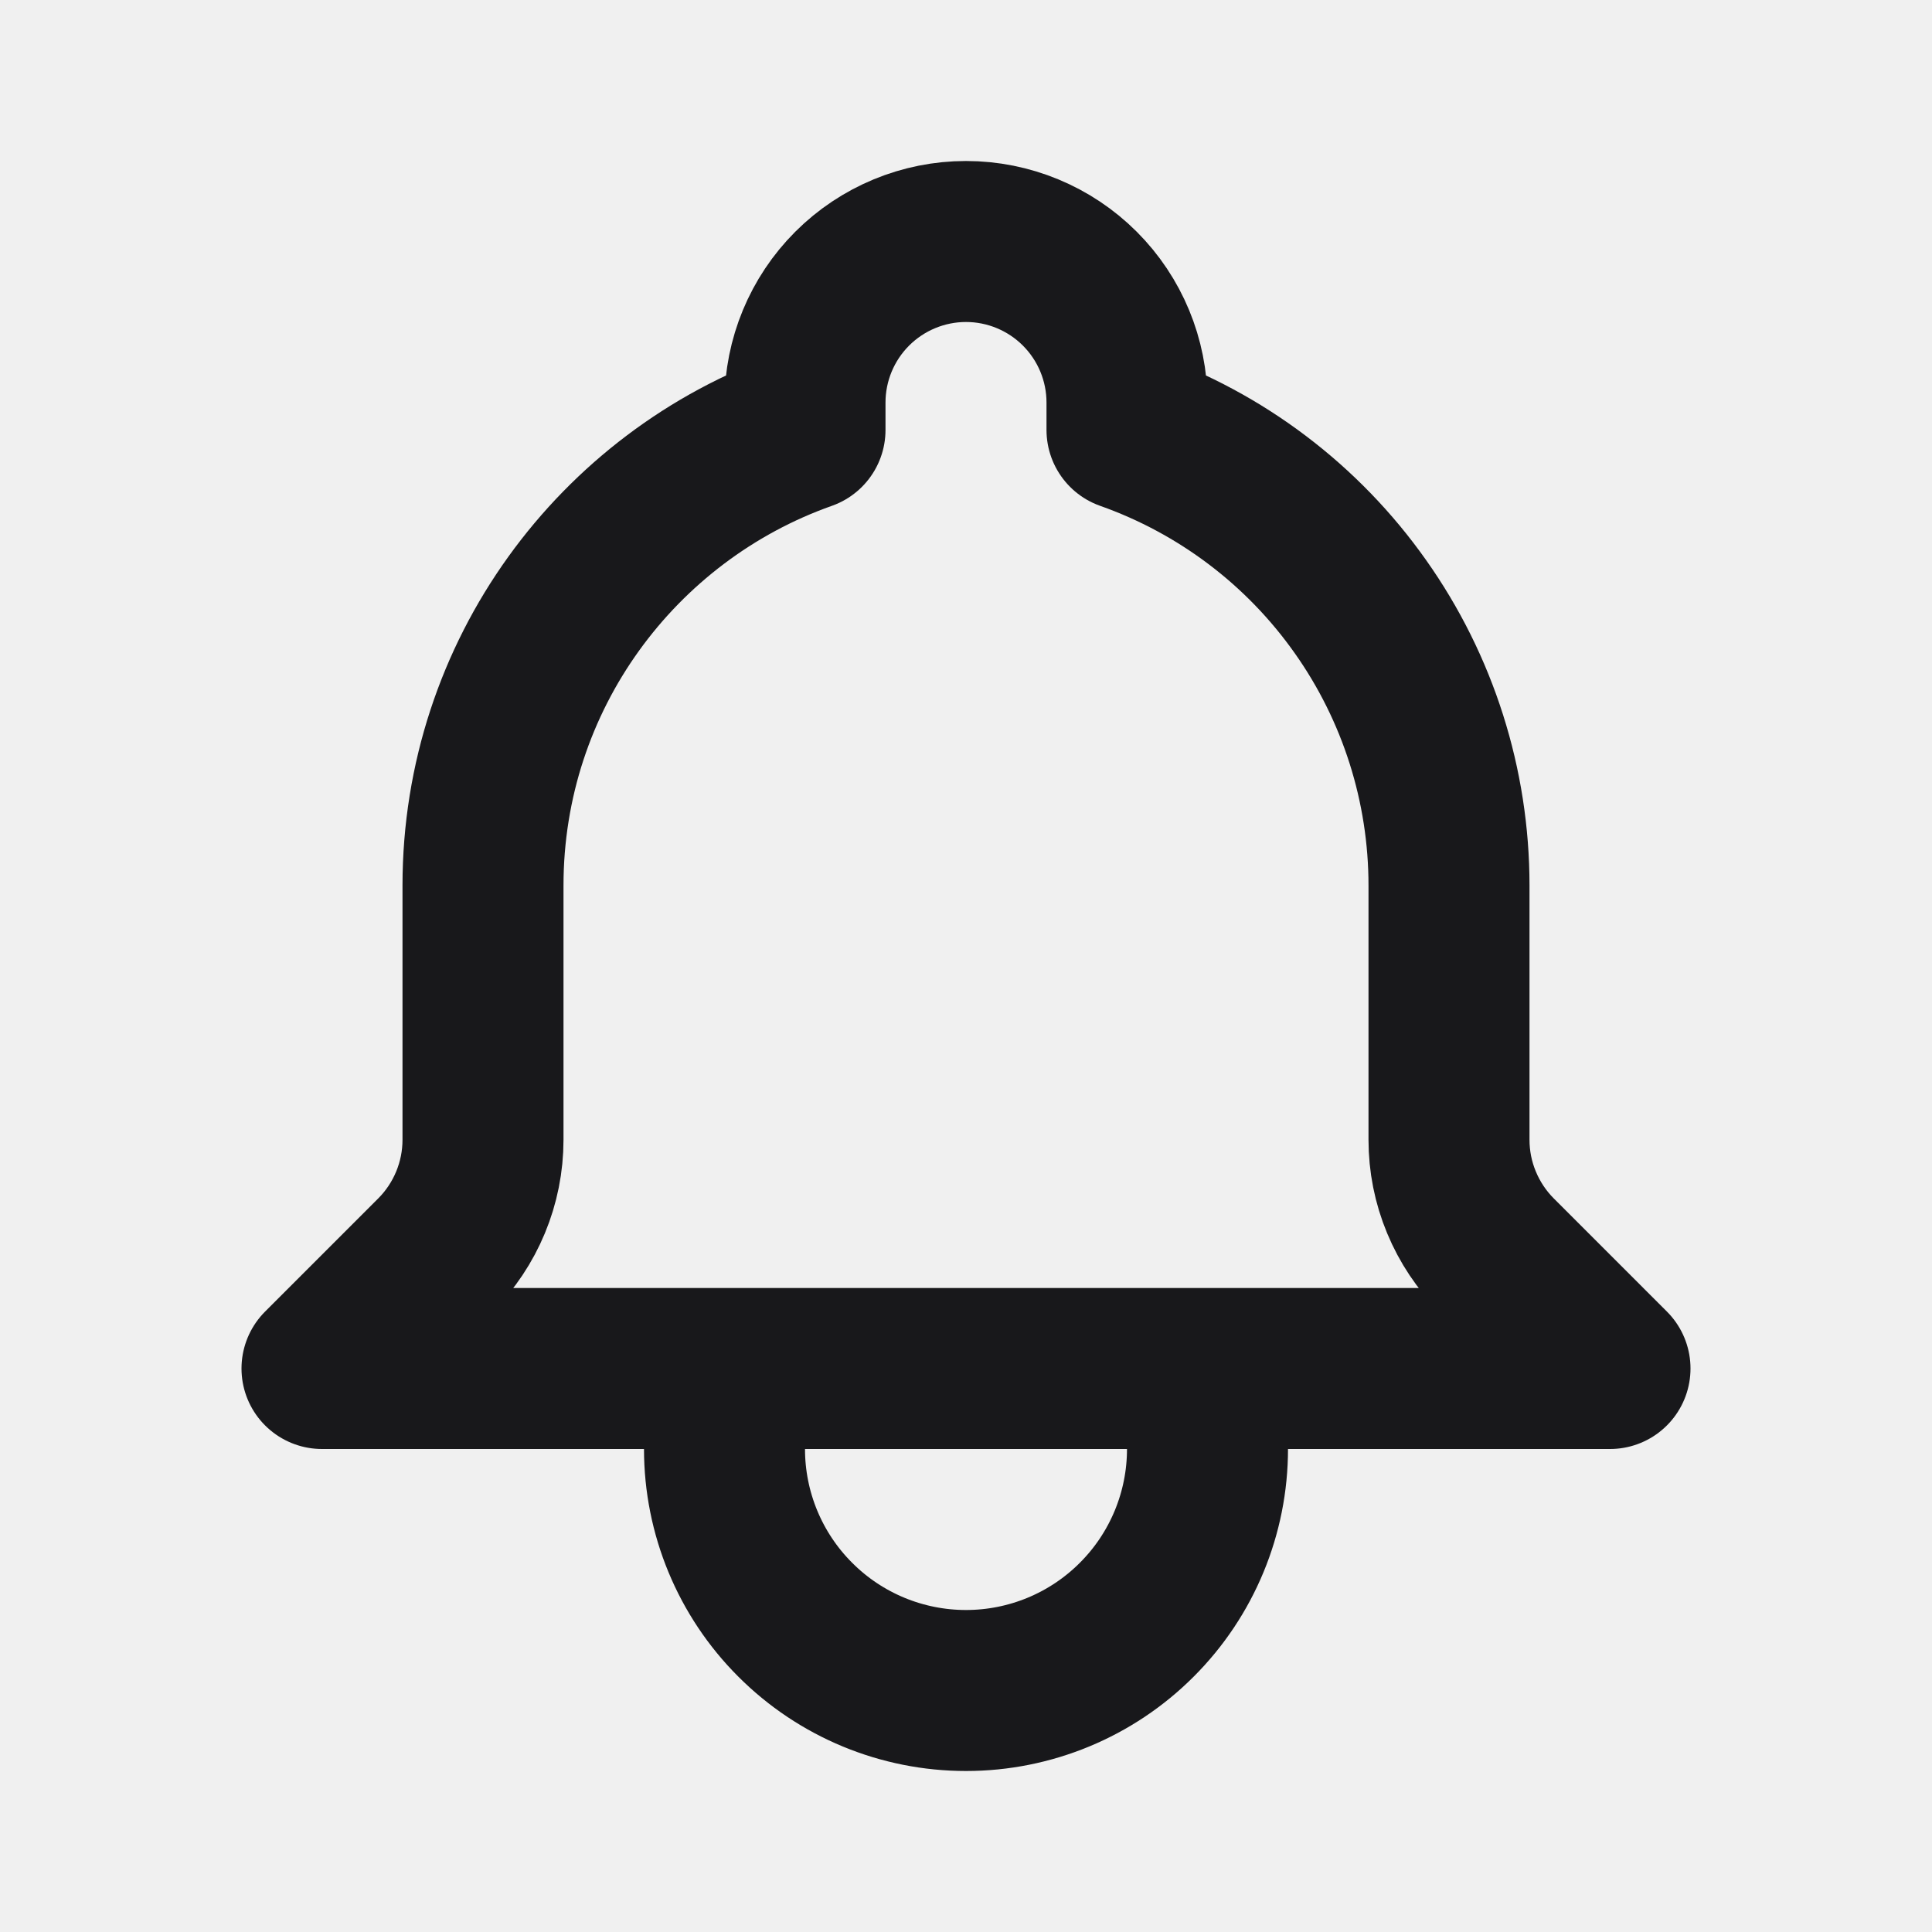
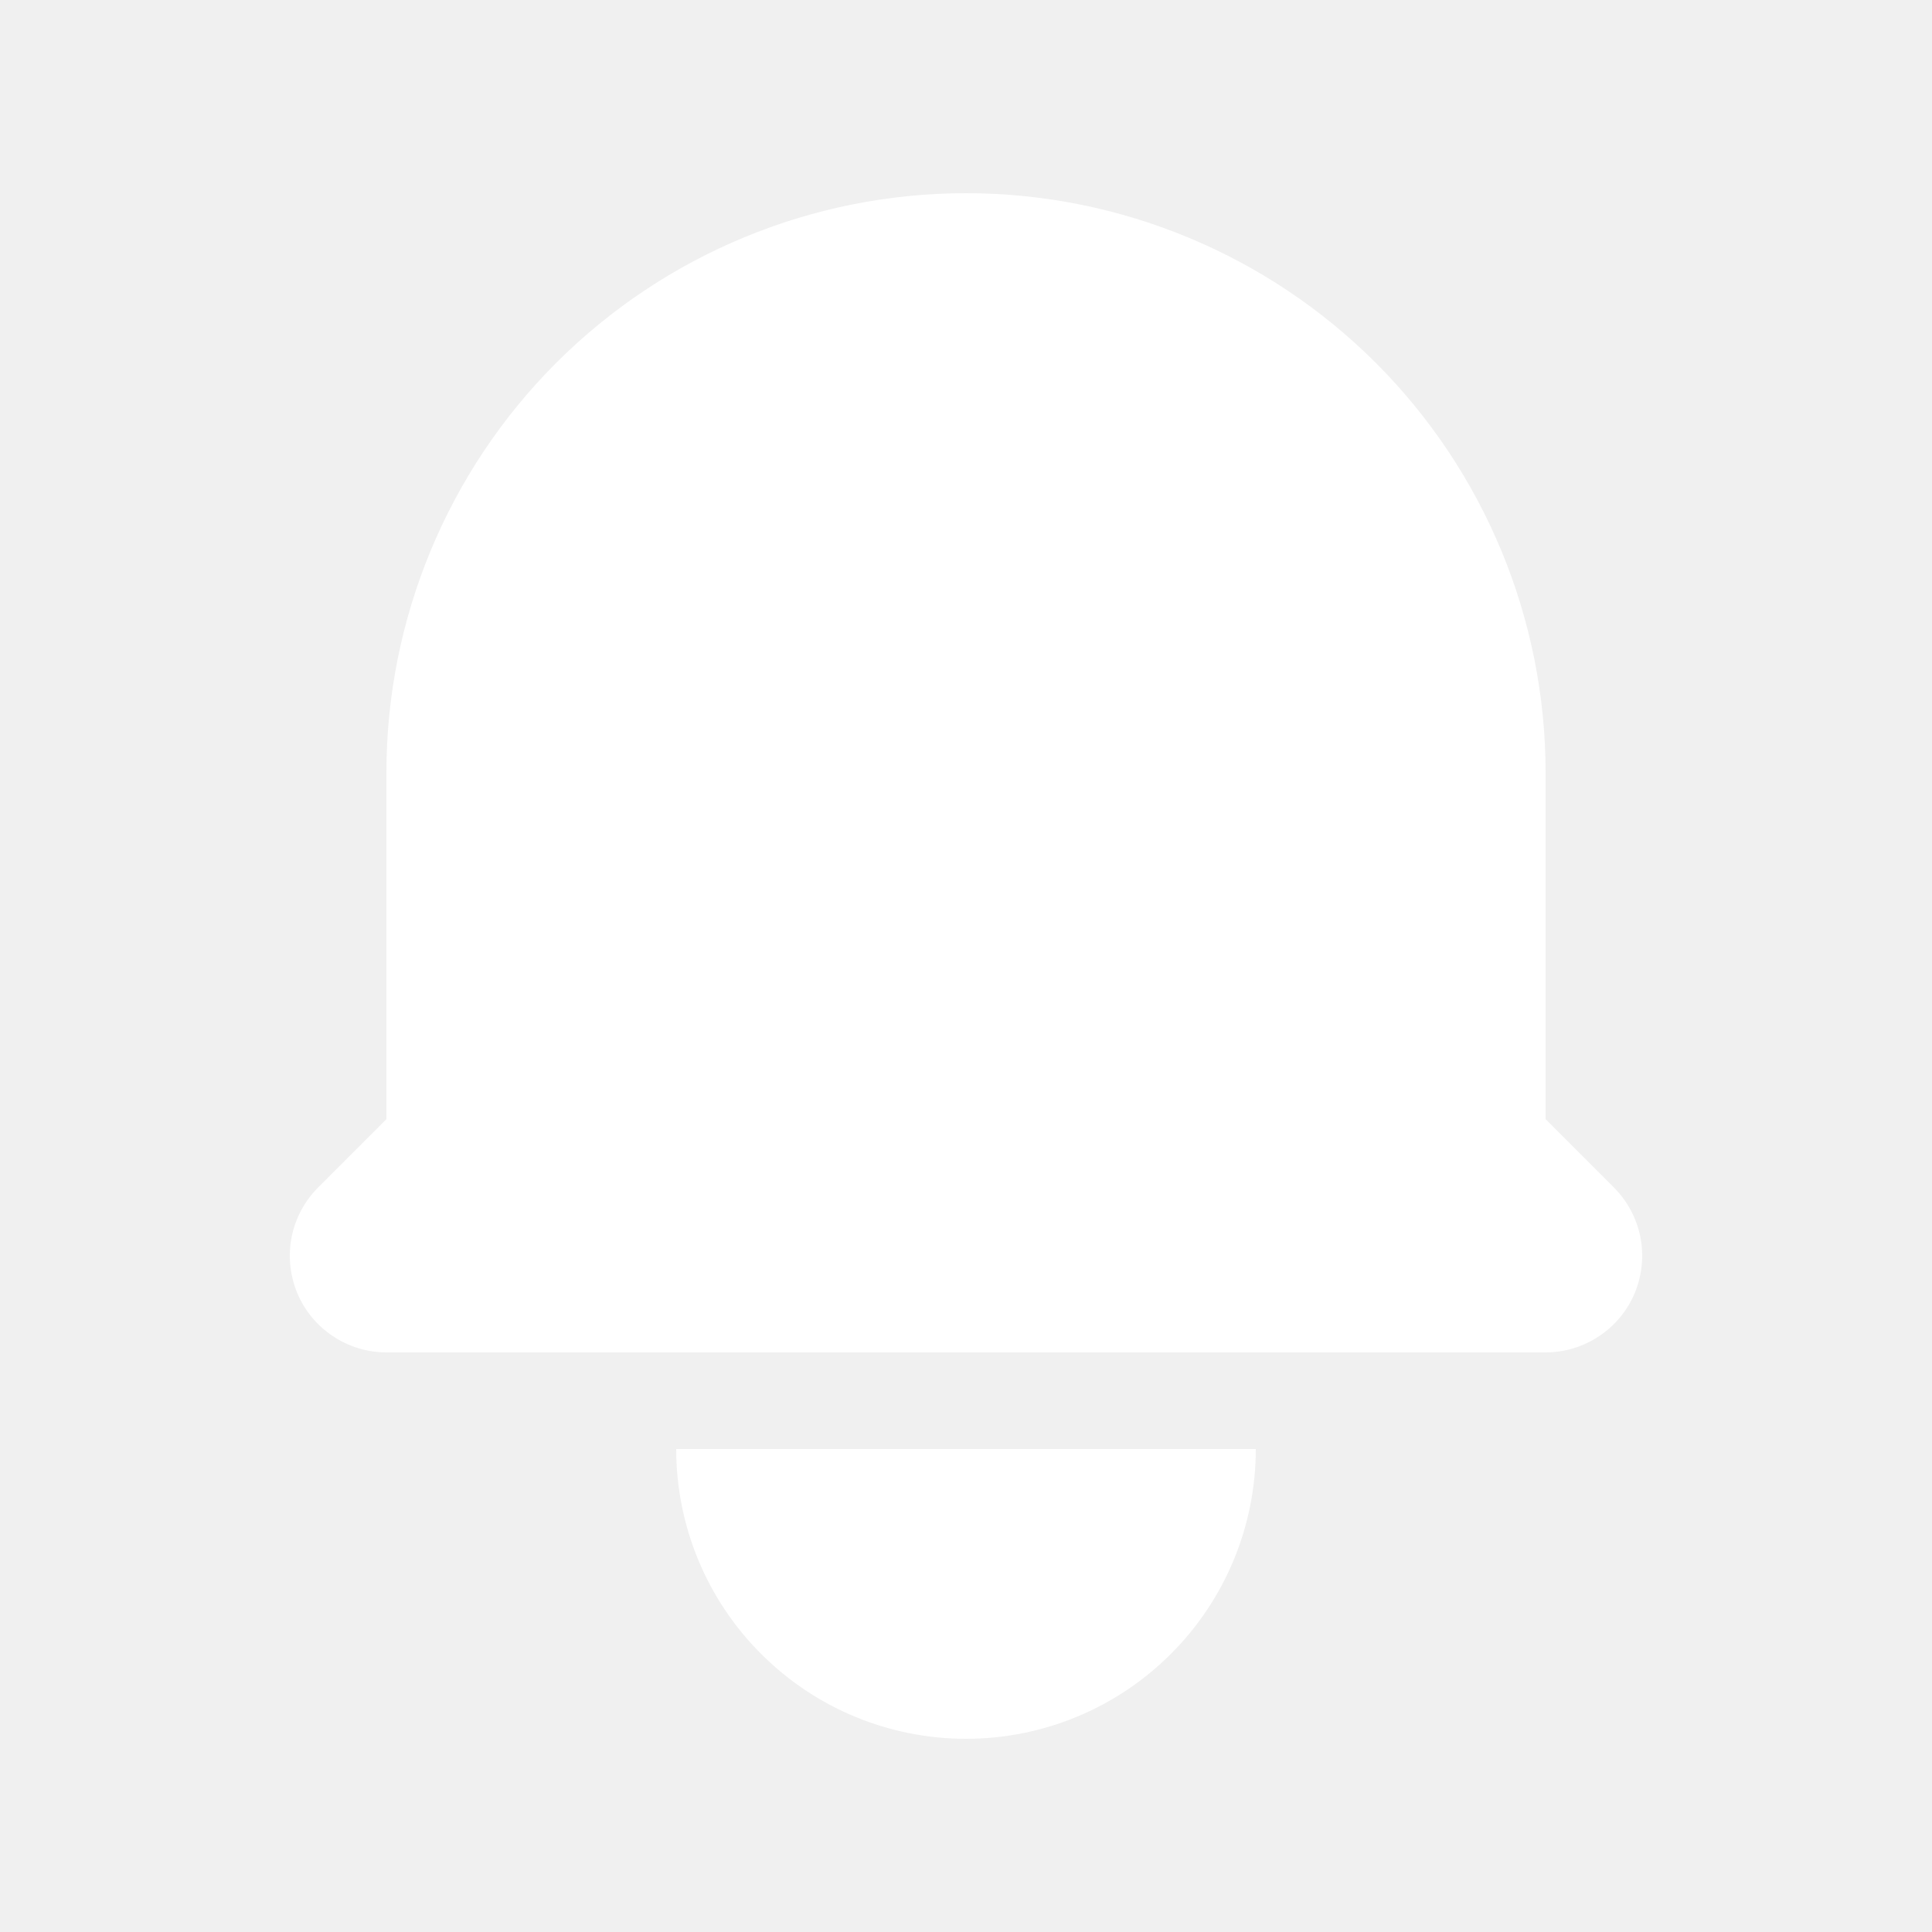
- <svg xmlns="http://www.w3.org/2000/svg" width="24" height="24" viewBox="0 0 24 24" fill="none">
-   <path d="M15 17H20L18.595 15.595C18.406 15.406 18.257 15.182 18.155 14.936C18.052 14.689 18 14.425 18 14.158V11C18 9.759 17.616 8.548 16.899 7.535C16.183 6.521 15.17 5.755 14 5.341V5C14 4.47 13.789 3.961 13.414 3.586C13.039 3.211 12.53 3 12 3C11.47 3 10.961 3.211 10.586 3.586C10.211 3.961 10 4.47 10 5V5.341C7.67 6.165 6 8.388 6 11V14.159C6 14.697 5.786 15.214 5.405 15.595L4 17H9M15 17H9M15 17V18C15 18.796 14.684 19.559 14.121 20.121C13.559 20.684 12.796 21 12 21C11.204 21 10.441 20.684 9.879 20.121C9.316 19.559 9 18.796 9 18V17" stroke="#18181B" stroke-width="2" stroke-linecap="round" stroke-linejoin="round" />
+ <svg xmlns="http://www.w3.org/2000/svg" width="20" height="20" viewBox="0 0 20 20" fill="none">
+   <path d="M10 2C8.409 2 6.883 2.632 5.757 3.757C4.632 4.883 4 6.409 4 8V11.586L3.293 12.293C3.153 12.433 3.058 12.611 3.019 12.805C2.981 12.999 3.001 13.2 3.076 13.383C3.152 13.565 3.28 13.722 3.445 13.831C3.609 13.941 3.802 14 4 14H16C16.198 14 16.391 13.941 16.555 13.831C16.72 13.722 16.848 13.565 16.924 13.383C16.999 13.2 17.019 12.999 16.981 12.805C16.942 12.611 16.847 12.433 16.707 12.293L16 11.586V8C16 6.409 15.368 4.883 14.243 3.757C13.117 2.632 11.591 2 10 2ZM10 18C9.204 18 8.441 17.684 7.879 17.121C7.316 16.559 7 15.796 7 15H13C13 15.796 12.684 16.559 12.121 17.121C11.559 17.684 10.796 18 10 18Z" fill="white" />
</svg>
